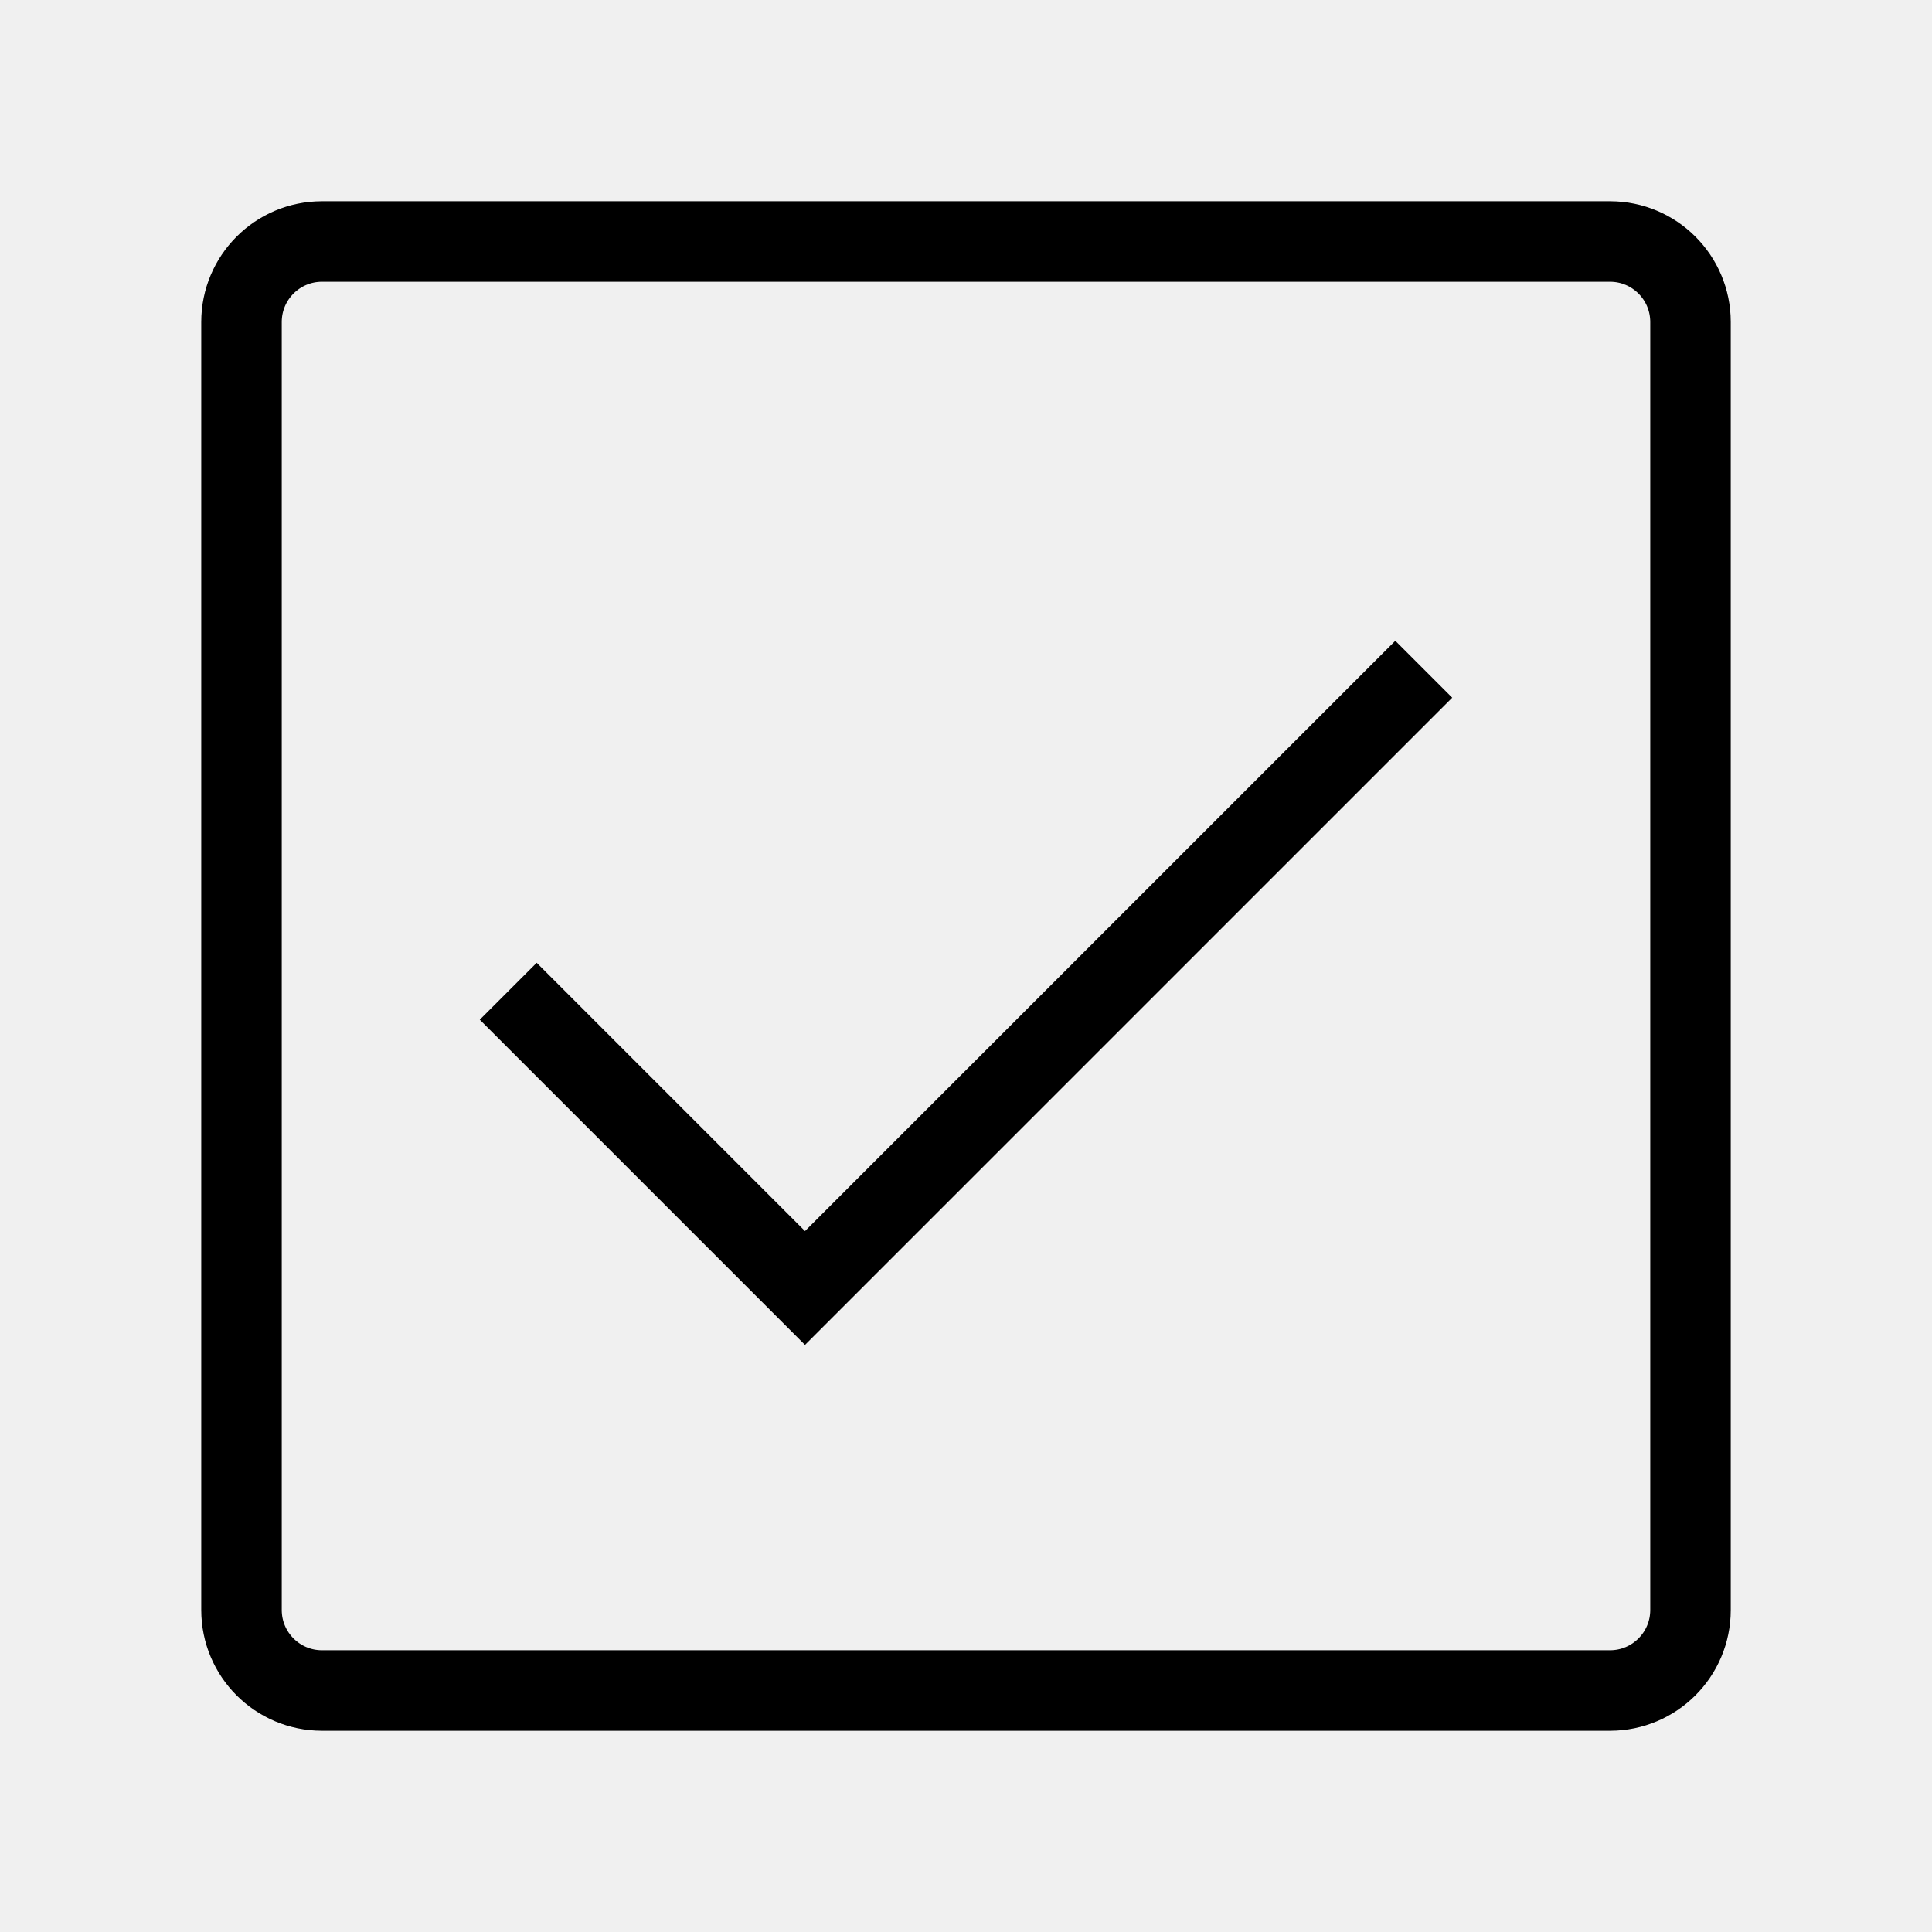
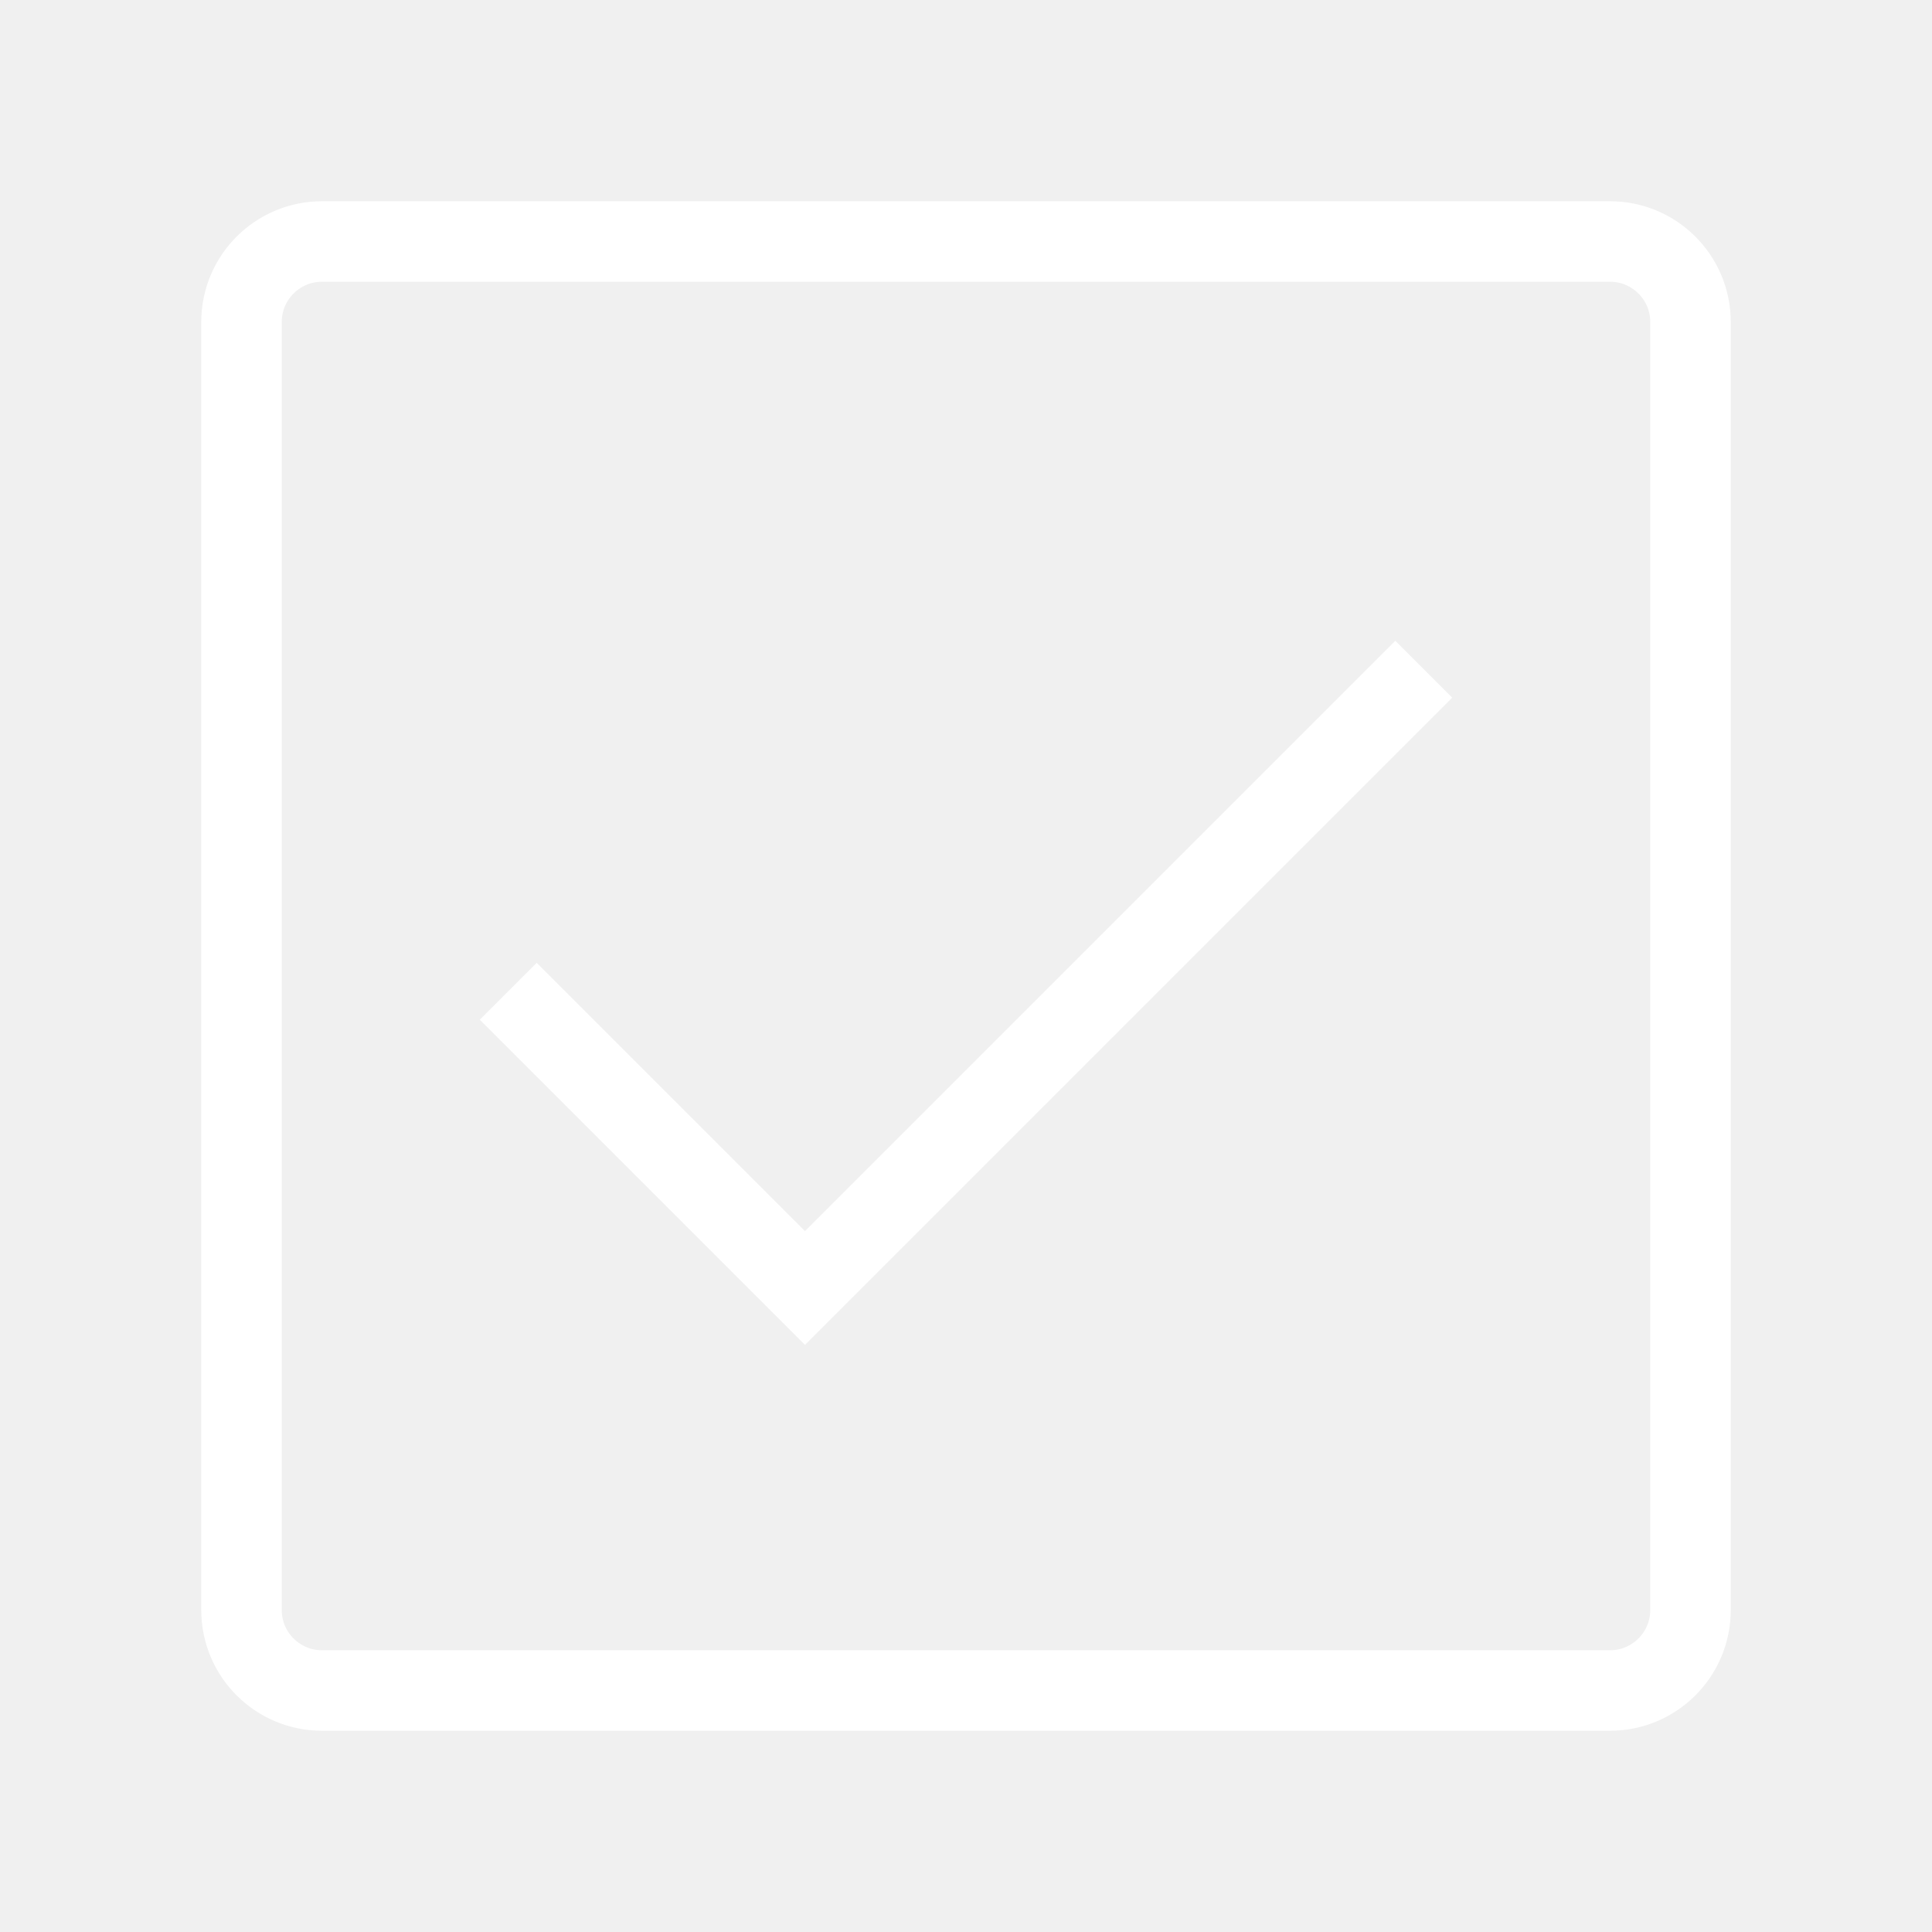
- <svg xmlns="http://www.w3.org/2000/svg" width="800px" height="800px" viewBox="0 0 24 24" aria-labelledby="checkboxIconTitle" stroke="#000000" stroke-width="1" stroke-linecap="square" stroke-linejoin="miter" fill="none" color="#000000">
+ <svg xmlns="http://www.w3.org/2000/svg" width="800px" height="800px" viewBox="0 0 24 24" aria-labelledby="checkboxIconTitle" stroke="#FFFFFF" stroke-width="1" stroke-linecap="square" stroke-linejoin="miter" fill="none" color="#000000">
  <rect x="21" y="3" width="18" height="18" rx="1" transform="rotate(90 21 3)" />
  <path d="M6.667 12.667L10 16L17.333 8.667" />
</svg>
